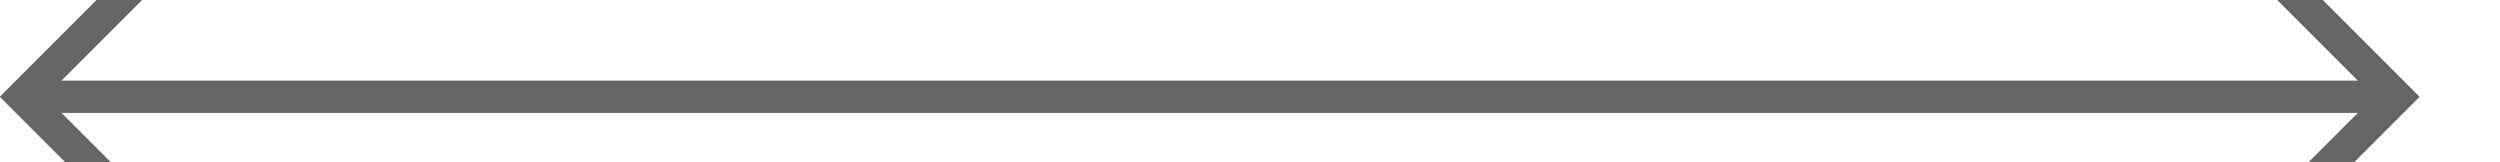
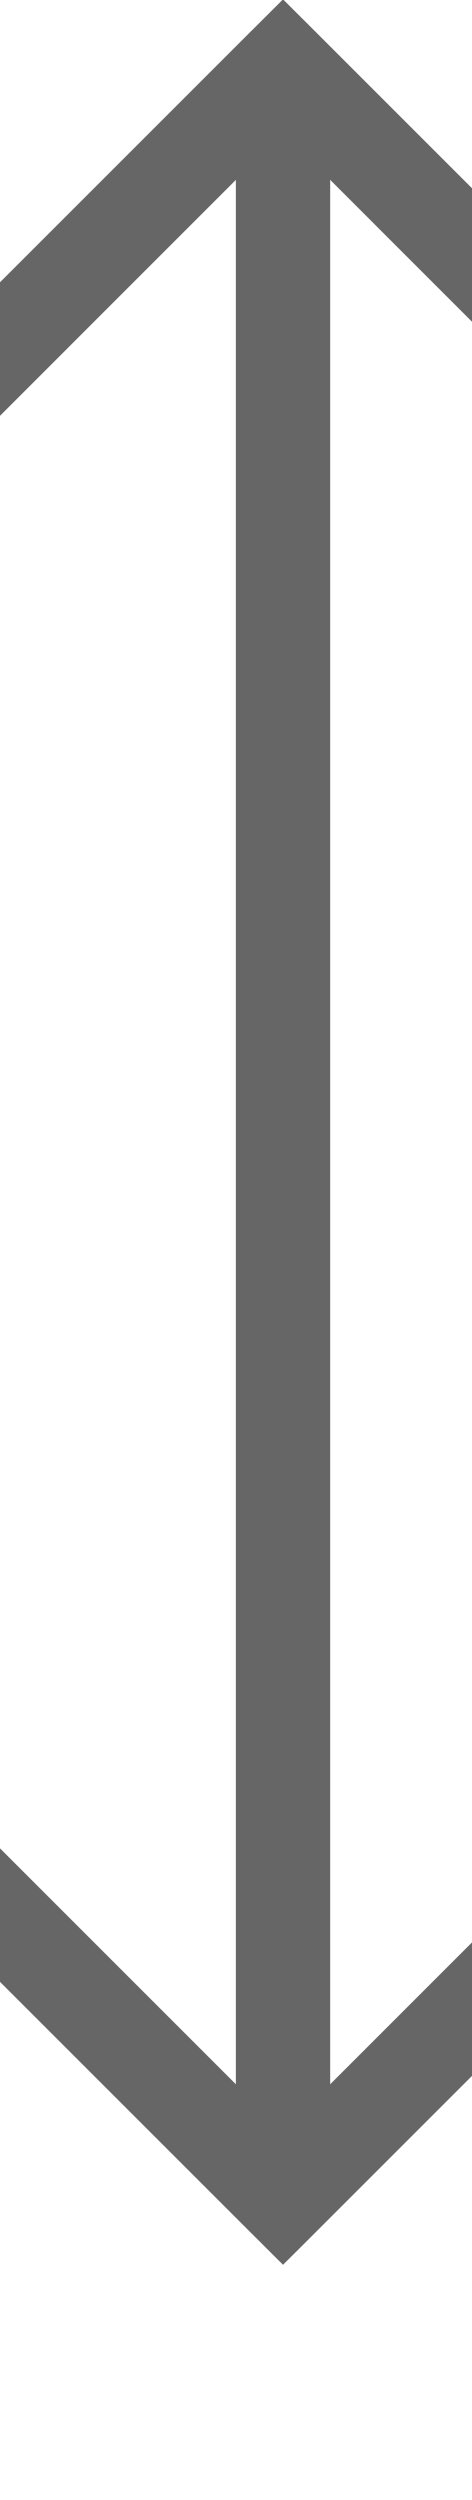
- <svg xmlns="http://www.w3.org/2000/svg" version="1.1" width="77.5px" height="5px" viewBox="1589 1074.5  77.5 5">
-   <path d="M 1590 1077.5  L 1663 1077.5  " stroke-width="1" stroke="#666666" fill="none" />
-   <path d="M 1595.054 1082.146  L 1590.407 1077.5  L 1595.054 1072.854  L 1594.346 1072.146  L 1589.346 1077.146  L 1588.993 1077.5  L 1589.346 1077.854  L 1594.346 1082.854  L 1595.054 1082.146  Z M 1657.946 1072.854  L 1662.593 1077.5  L 1657.946 1082.146  L 1658.654 1082.854  L 1663.654 1077.854  L 1664.007 1077.5  L 1663.654 1077.146  L 1658.654 1072.146  L 1657.946 1072.854  Z " fill-rule="nonzero" fill="#666666" stroke="none" />
+ <svg xmlns="http://www.w3.org/2000/svg" version="1.1" width="5px" height="26.5px" viewBox="1536.5 765  5 26.5">
+   <path d="M 1539.5 788  L 1539.5 766  " stroke-width="1" stroke="#666666" fill="none" />
+   <path d="M 1544.146 782.946  L 1539.5 787.593  L 1534.854 782.946  L 1534.146 783.654  L 1539.146 788.654  L 1539.5 789.007  L 1539.854 788.654  L 1544.854 783.654  L 1544.146 782.946  Z M 1534.854 771.054  L 1539.5 766.407  L 1544.146 771.054  L 1544.854 770.346  L 1539.854 765.346  L 1539.5 764.993  L 1539.146 765.346  L 1534.146 770.346  L 1534.854 771.054  Z " fill-rule="nonzero" fill="#666666" stroke="none" />
</svg>
